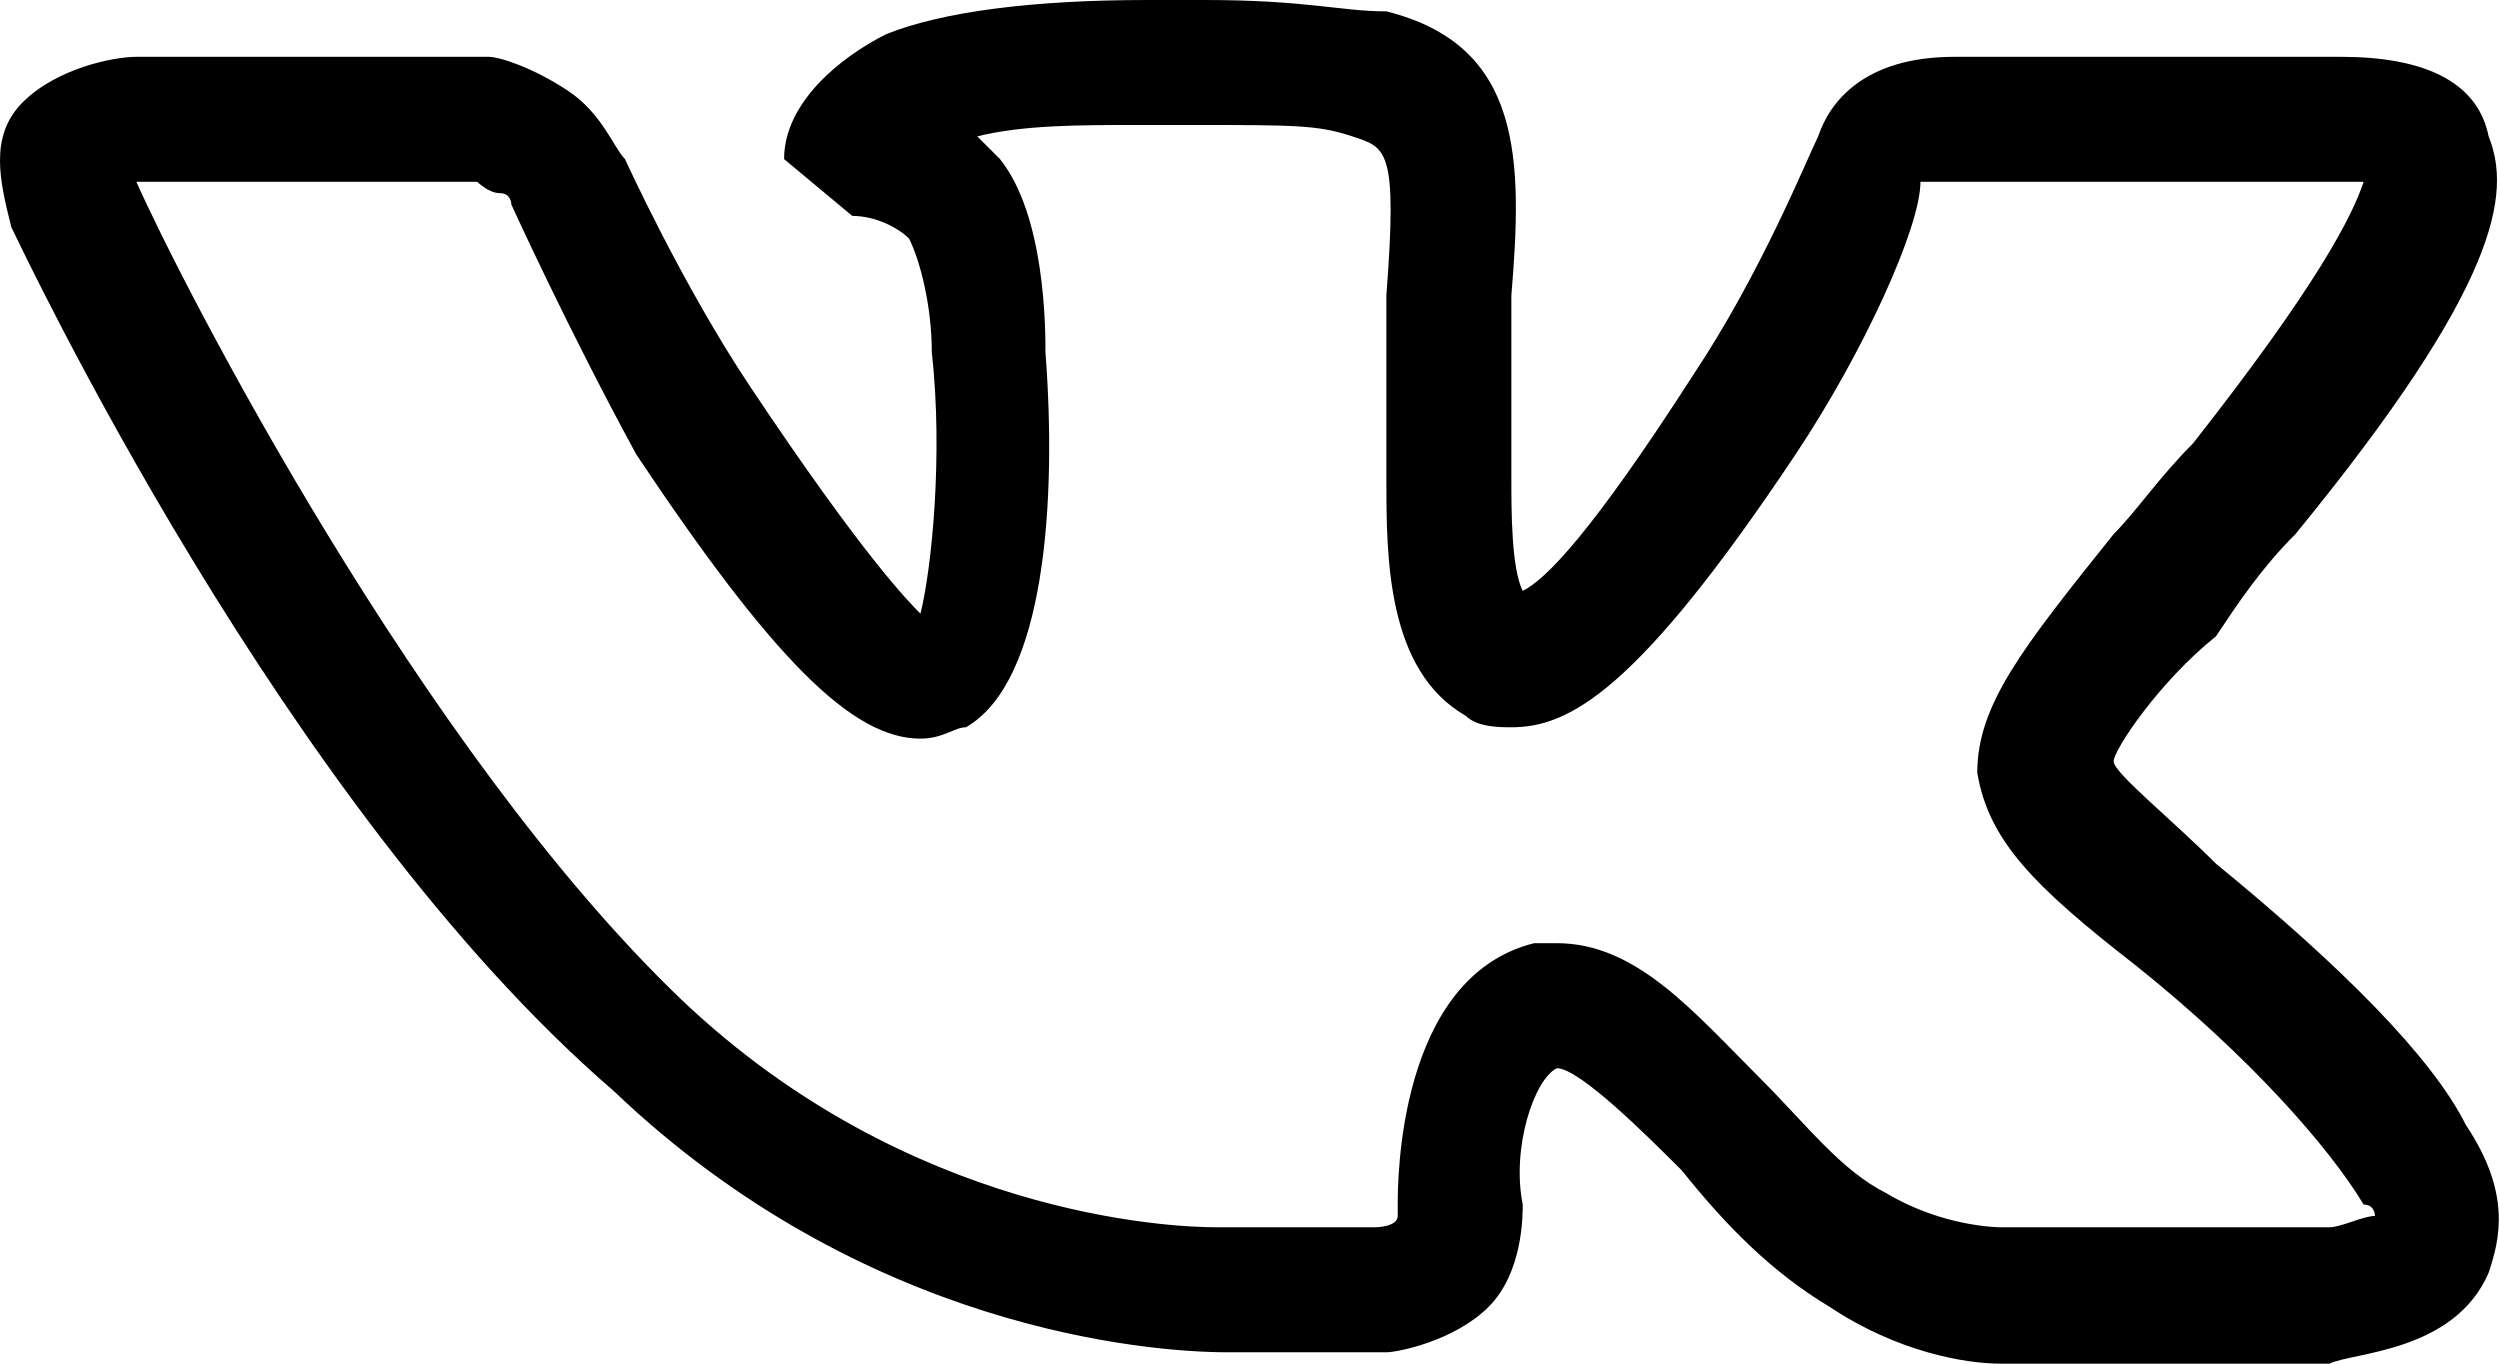
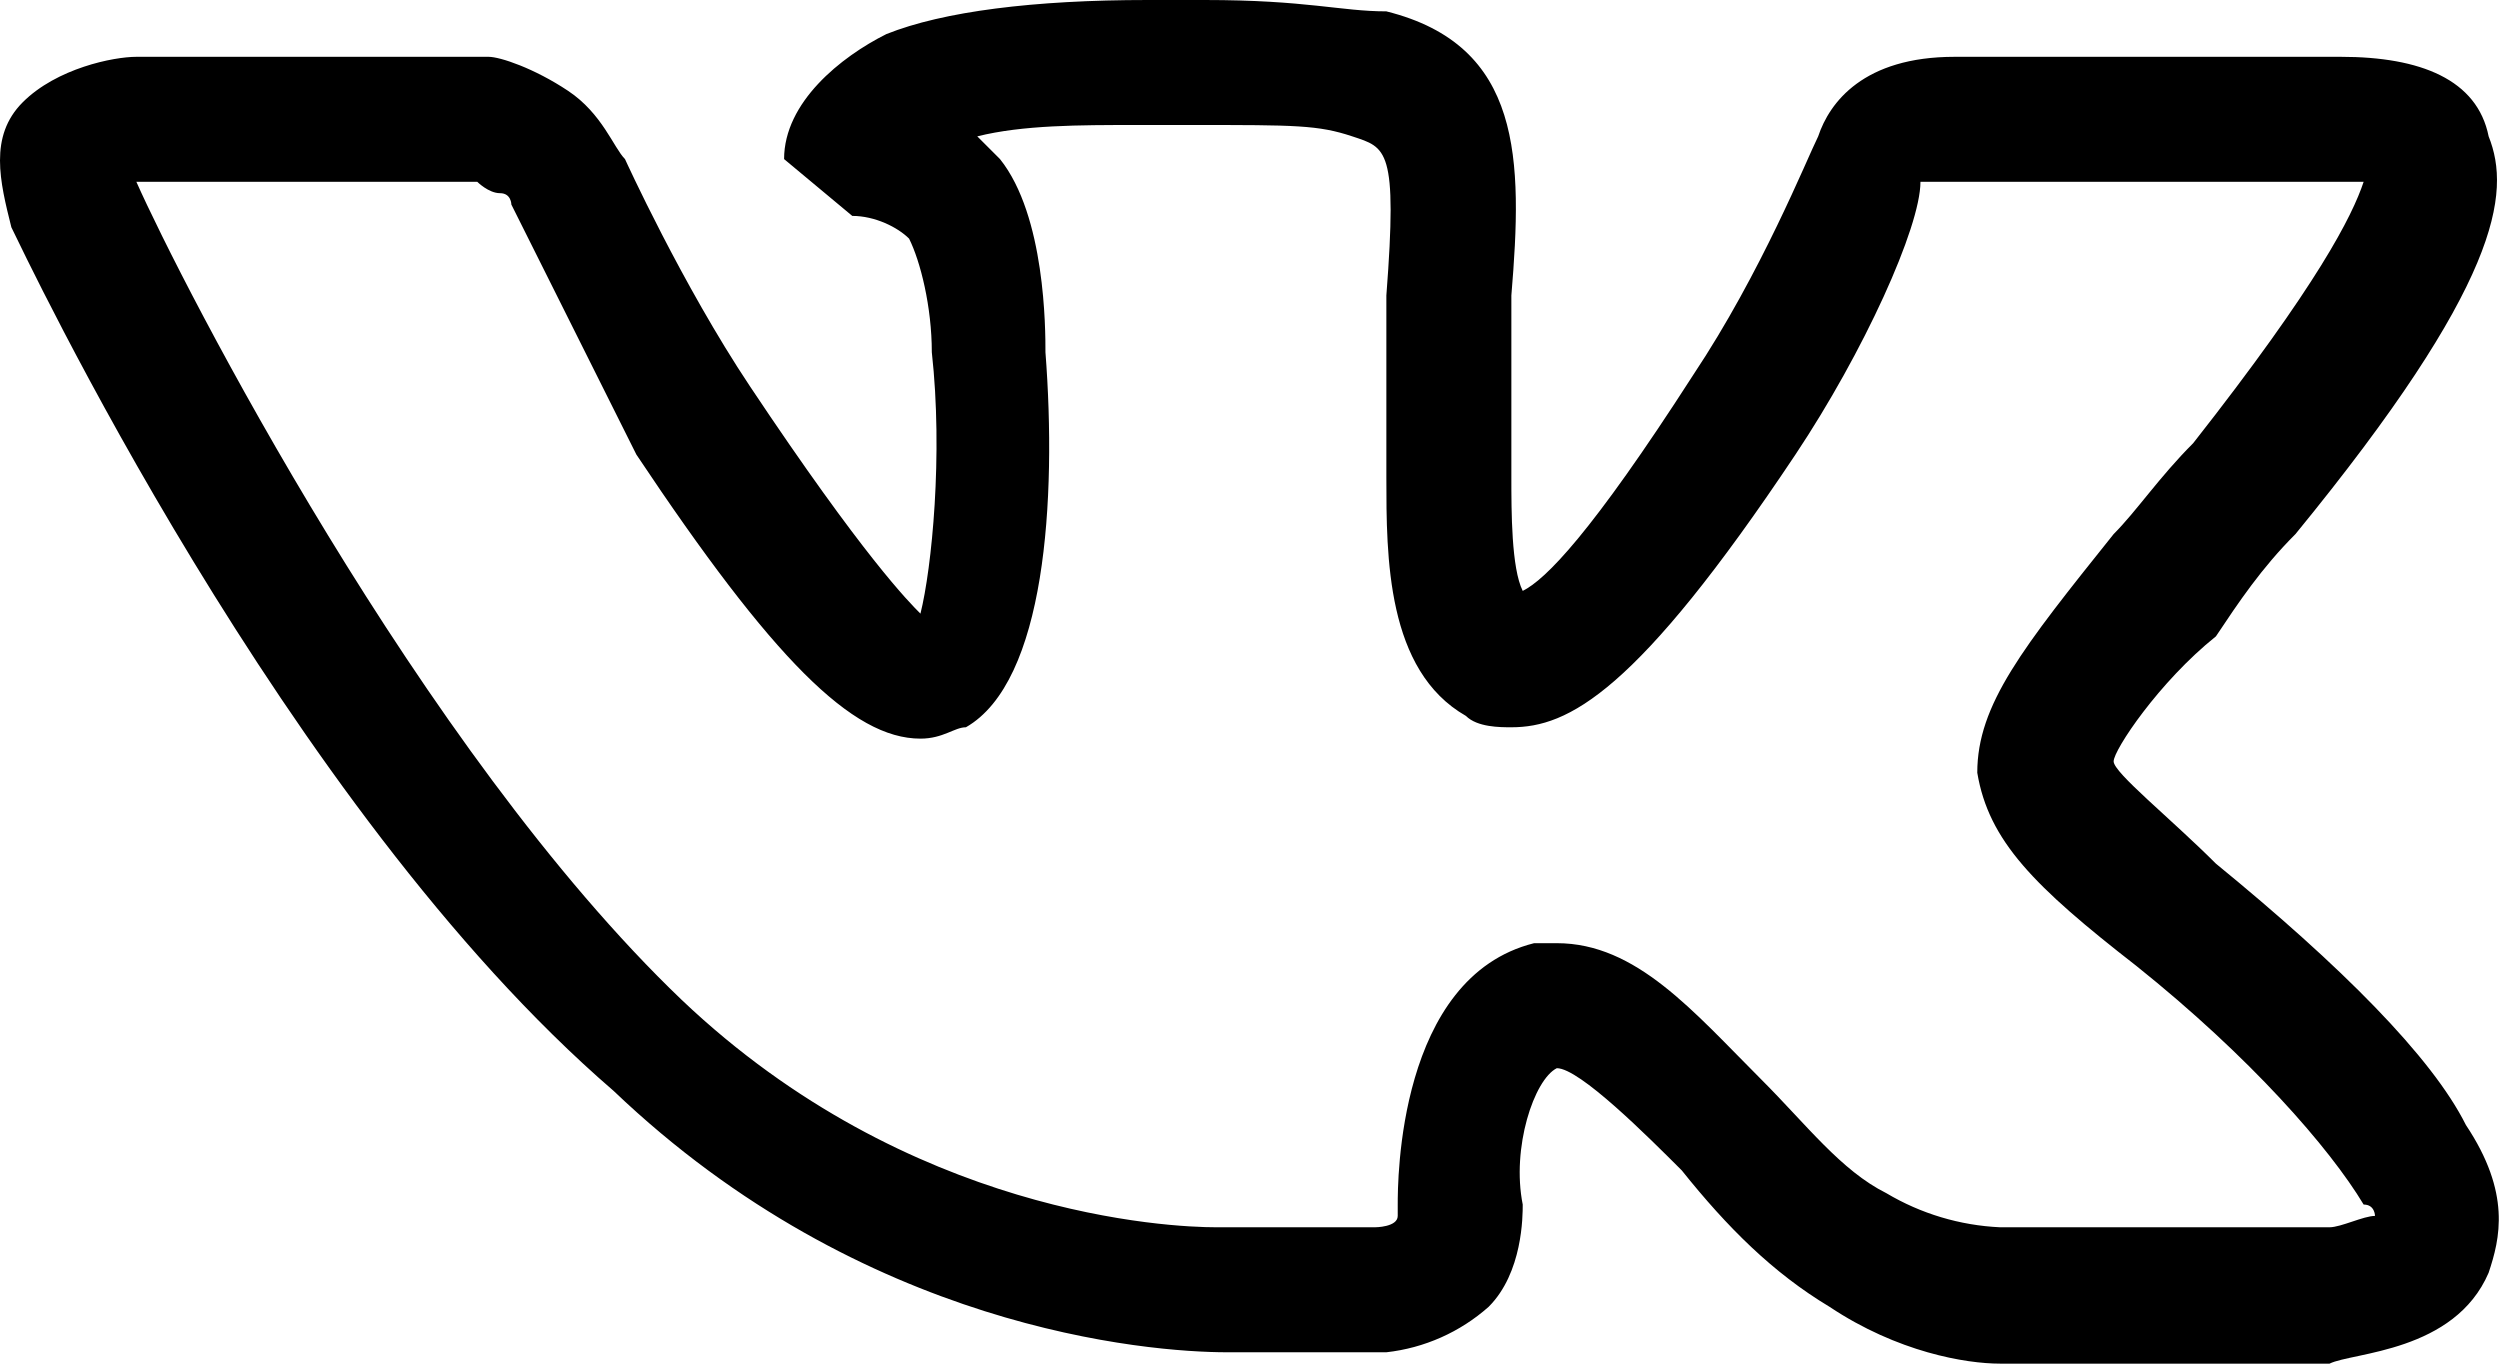
- <svg xmlns="http://www.w3.org/2000/svg" version="1.1" id="Layer_1" x="0px" y="0px" viewBox="0 0 22 12" style="enable-background:new 0 0 22 12;" xml:space="preserve">
-   <g>
-     <path d="M17.6,12c-0.3,0-0.9-0.1-1.5-0.5c-0.5-0.3-0.9-0.7-1.3-1.2c-0.3-0.3-0.9-0.9-1.1-0.9c-0.2,0.1-0.4,0.7-0.3,1.2     c0,0.1,0,0.6-0.3,0.9c-0.3,0.3-0.8,0.4-0.9,0.4l-1.4,0c-0.7,0-3.2-0.2-5.4-2.3C2.5,7.1,0.2,2.2,0.1,2C0,1.6-0.1,1.2,0.2,0.9     c0.3-0.3,0.8-0.4,1-0.4l3,0l0.1,0c0.1,0,0.4,0.1,0.7,0.3c0.3,0.2,0.4,0.5,0.5,0.6c0,0,0.5,1.1,1.1,2c1,1.5,1.4,1.9,1.5,2     C8.2,5,8.3,4,8.2,3.1c0-0.4-0.1-0.8-0.2-1C7.9,2,7.7,1.9,7.5,1.9L6.9,1.4C6.9,0.9,7.4,0.5,7.8,0.3C8.3,0.1,9.1,0,10.1,0l0.5,0     c0.9,0,1.2,0.1,1.6,0.1c1.2,0.3,1.2,1.3,1.1,2.5c0,0.4,0,0.8,0,1.2c0,0.1,0,0.2,0,0.4c0,0.3,0,0.8,0.1,1c0.2-0.1,0.6-0.5,1.5-1.9     c0.6-0.9,1-1.9,1.1-2.1l0,0c0.1-0.3,0.4-0.7,1.2-0.7l3.1,0c0,0,0.1,0,0.3,0c0.7,0,1.2,0.2,1.3,0.7c0.2,0.5,0.1,1.3-1.7,3.5     c-0.3,0.3-0.5,0.6-0.7,0.9C19,6,18.6,6.6,18.6,6.7c0,0.1,0.5,0.5,0.9,0.9c1.1,0.9,1.9,1.7,2.2,2.3c0.4,0.6,0.3,1,0.2,1.3     c-0.3,0.7-1.2,0.7-1.4,0.8l-2.8,0C17.7,12,17.6,12,17.6,12z M13.7,8.3c0.7,0,1.2,0.6,1.8,1.2c0.4,0.4,0.7,0.8,1.1,1     c0.5,0.3,1,0.3,1,0.3l0.1,0l2.8,0c0.1,0,0.3-0.1,0.4-0.1c0,0,0-0.1-0.1-0.1c-0.3-0.5-1-1.3-2-2.1c-0.9-0.7-1.3-1.1-1.4-1.7     c0-0.6,0.4-1.1,1.2-2.1c0.2-0.2,0.4-0.5,0.7-0.8c1.1-1.4,1.4-2,1.5-2.3c-0.1,0-0.5,0-0.5,0l-3.2,0c-0.1,0-0.2,0-0.2,0     C16.9,2,16.4,3.1,15.8,4c-1.4,2.1-2,2.4-2.5,2.4c-0.1,0-0.3,0-0.4-0.1c-0.7-0.4-0.7-1.4-0.7-2.1c0-0.1,0-0.2,0-0.3     c0-0.5,0-0.9,0-1.3c0.1-1.3,0-1.3-0.3-1.4c-0.3-0.1-0.5-0.1-1.4-0.1l-0.5,0c-0.5,0-1,0-1.4,0.1c0.1,0.1,0.1,0.1,0.2,0.2     c0.4,0.5,0.4,1.5,0.4,1.7c0.1,1.3,0,2.9-0.7,3.3C8.4,6.4,8.3,6.5,8.1,6.5C7.5,6.5,6.8,5.8,5.6,4C5,2.9,4.5,1.8,4.5,1.8     c0,0,0-0.1-0.1-0.1c-0.1,0-0.2-0.1-0.2-0.1l-2.9,0c0,0,0,0-0.1,0c0.4,0.9,2.5,5,4.8,7.2c2,1.9,4.3,2,4.7,2l1.4,0c0,0,0.2,0,0.2-0.1     c0,0,0,0,0-0.1c0-0.2,0-2,1.2-2.3C13.5,8.3,13.6,8.3,13.7,8.3z" />
-   </g>
+ <svg xmlns="http://www.w3.org/2000/svg" viewBox="0 0 22 12">
+   <path d="M17.6 12c-.3 0-.9-.1-1.5-.5-.5-.3-.9-.7-1.3-1.2-.3-.3-.9-.9-1.1-.9-.2.1-.4.7-.3 1.2 0 .1 0 .6-.3.9a1.63 1.63 0 0 1-.9.4h-1.4c-.7 0-3.2-.2-5.4-2.3C2.5 7.1.2 2.2.1 2 0 1.6-.1 1.2.2.9s.8-.4 1-.4h3.1c.1 0 .4.1.7.3s.4.5.5.6c0 0 .5 1.1 1.1 2 1 1.5 1.4 1.9 1.5 2 .1-.4.2-1.4.1-2.3 0-.4-.1-.8-.2-1-.1-.1-.3-.2-.5-.2l-.6-.5c0-.5.5-.9.9-1.1.5-.2 1.3-.3 2.3-.3h.5c.9 0 1.2.1 1.6.1 1.2.3 1.2 1.3 1.1 2.5v1.6c0 .3 0 .8.1 1 .2-.1.6-.5 1.5-1.9.6-.9 1-1.9 1.1-2.1.1-.3.4-.7 1.2-.7h3.4c.7 0 1.2.2 1.3.7.2.5.1 1.3-1.7 3.5-.3.3-.5.6-.7.9-.5.4-.9 1-.9 1.1s.5.5.9.9c1.1.9 1.9 1.7 2.2 2.3.4.6.3 1 .2 1.3-.3.7-1.2.7-1.4.8h-2.9zm-3.9-3.7c.7 0 1.2.6 1.8 1.2.4.4.7.8 1.1 1a2.15 2.15 0 0 0 1 .3h2.9c.1 0 .3-.1.4-.1 0 0 0-.1-.1-.1-.3-.5-1-1.3-2-2.1-.9-.7-1.3-1.1-1.4-1.7 0-.6.4-1.1 1.2-2.1.2-.2.4-.5.7-.8 1.1-1.4 1.4-2 1.5-2.3h-3.9c0 .4-.5 1.5-1.1 2.4-1.4 2.1-2 2.4-2.5 2.4-.1 0-.3 0-.4-.1-.7-.4-.7-1.4-.7-2.1V2.6c.1-1.3 0-1.3-.3-1.4s-.5-.1-1.4-.1H10c-.5 0-1 0-1.4.1l.2.2c.4.5.4 1.5.4 1.7.1 1.3 0 2.9-.7 3.3-.1 0-.2.1-.4.1-.6 0-1.3-.7-2.5-2.5L4.5 1.8s0-.1-.1-.1-.2-.1-.2-.1h-3c.4.9 2.5 5 4.8 7.2 2 1.9 4.3 2 4.7 2h1.4s.2 0 .2-.1v-.1c0-.2 0-2 1.2-2.3h.2z" />
</svg>
